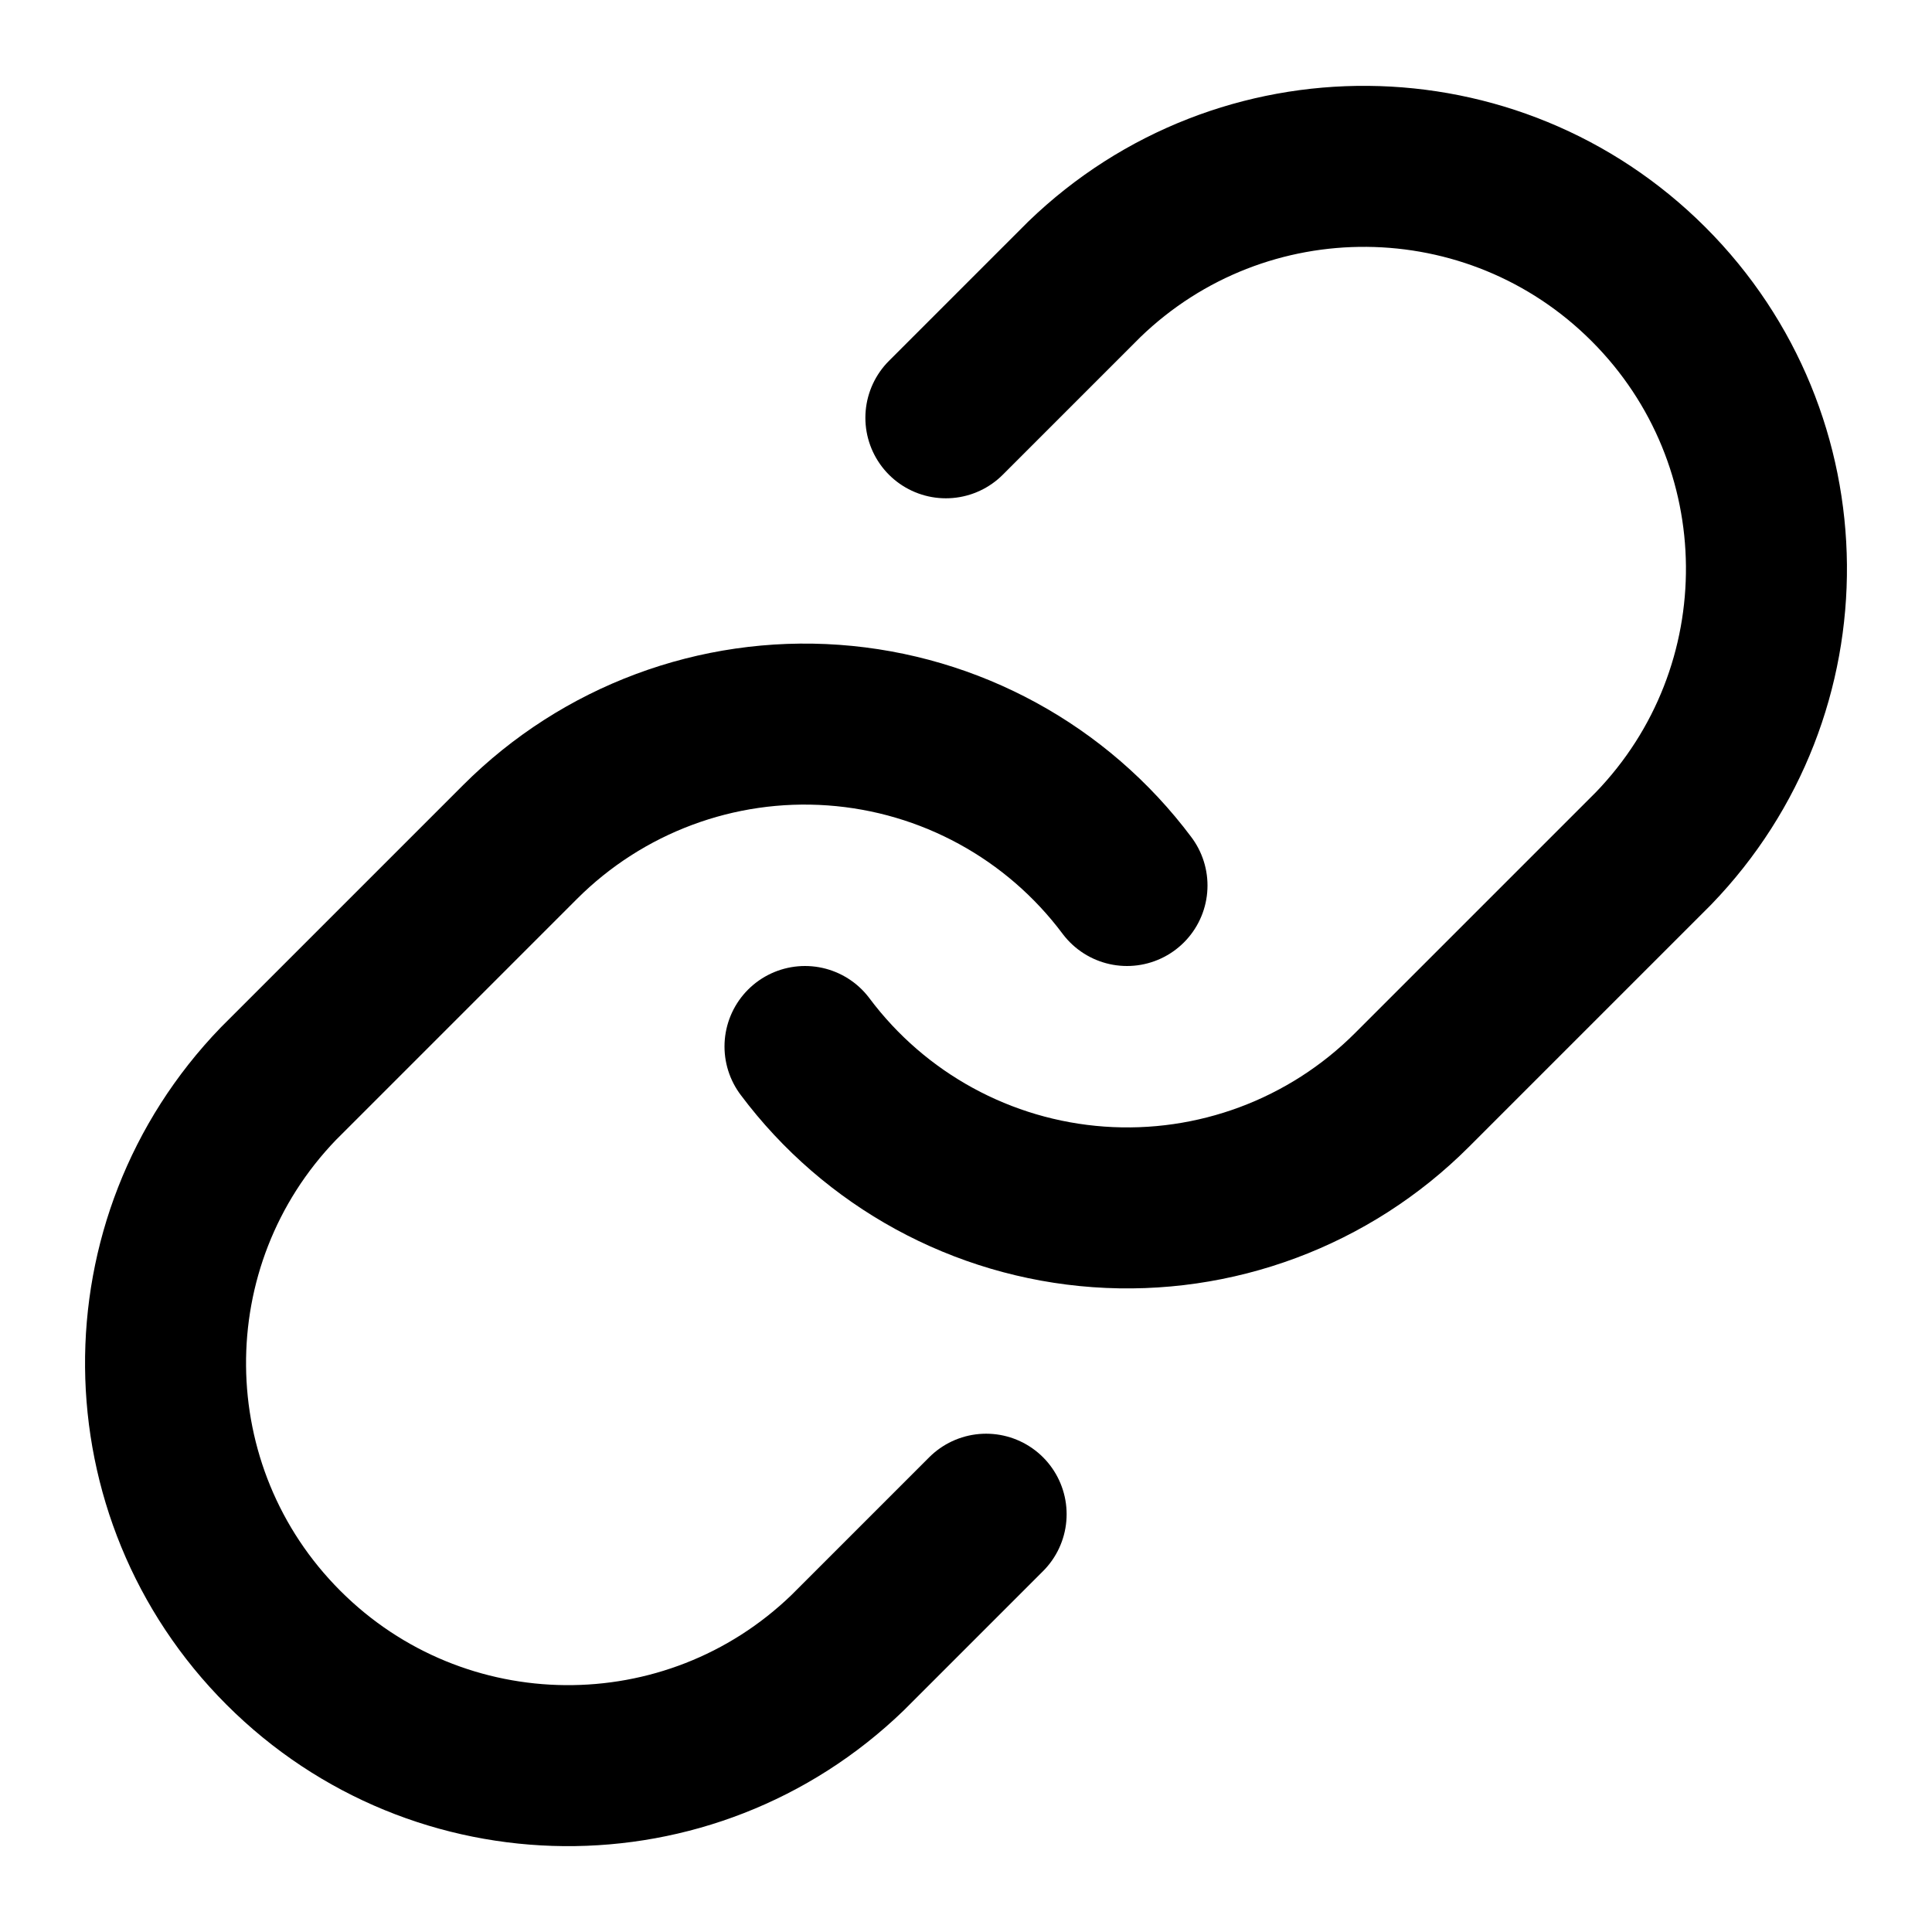
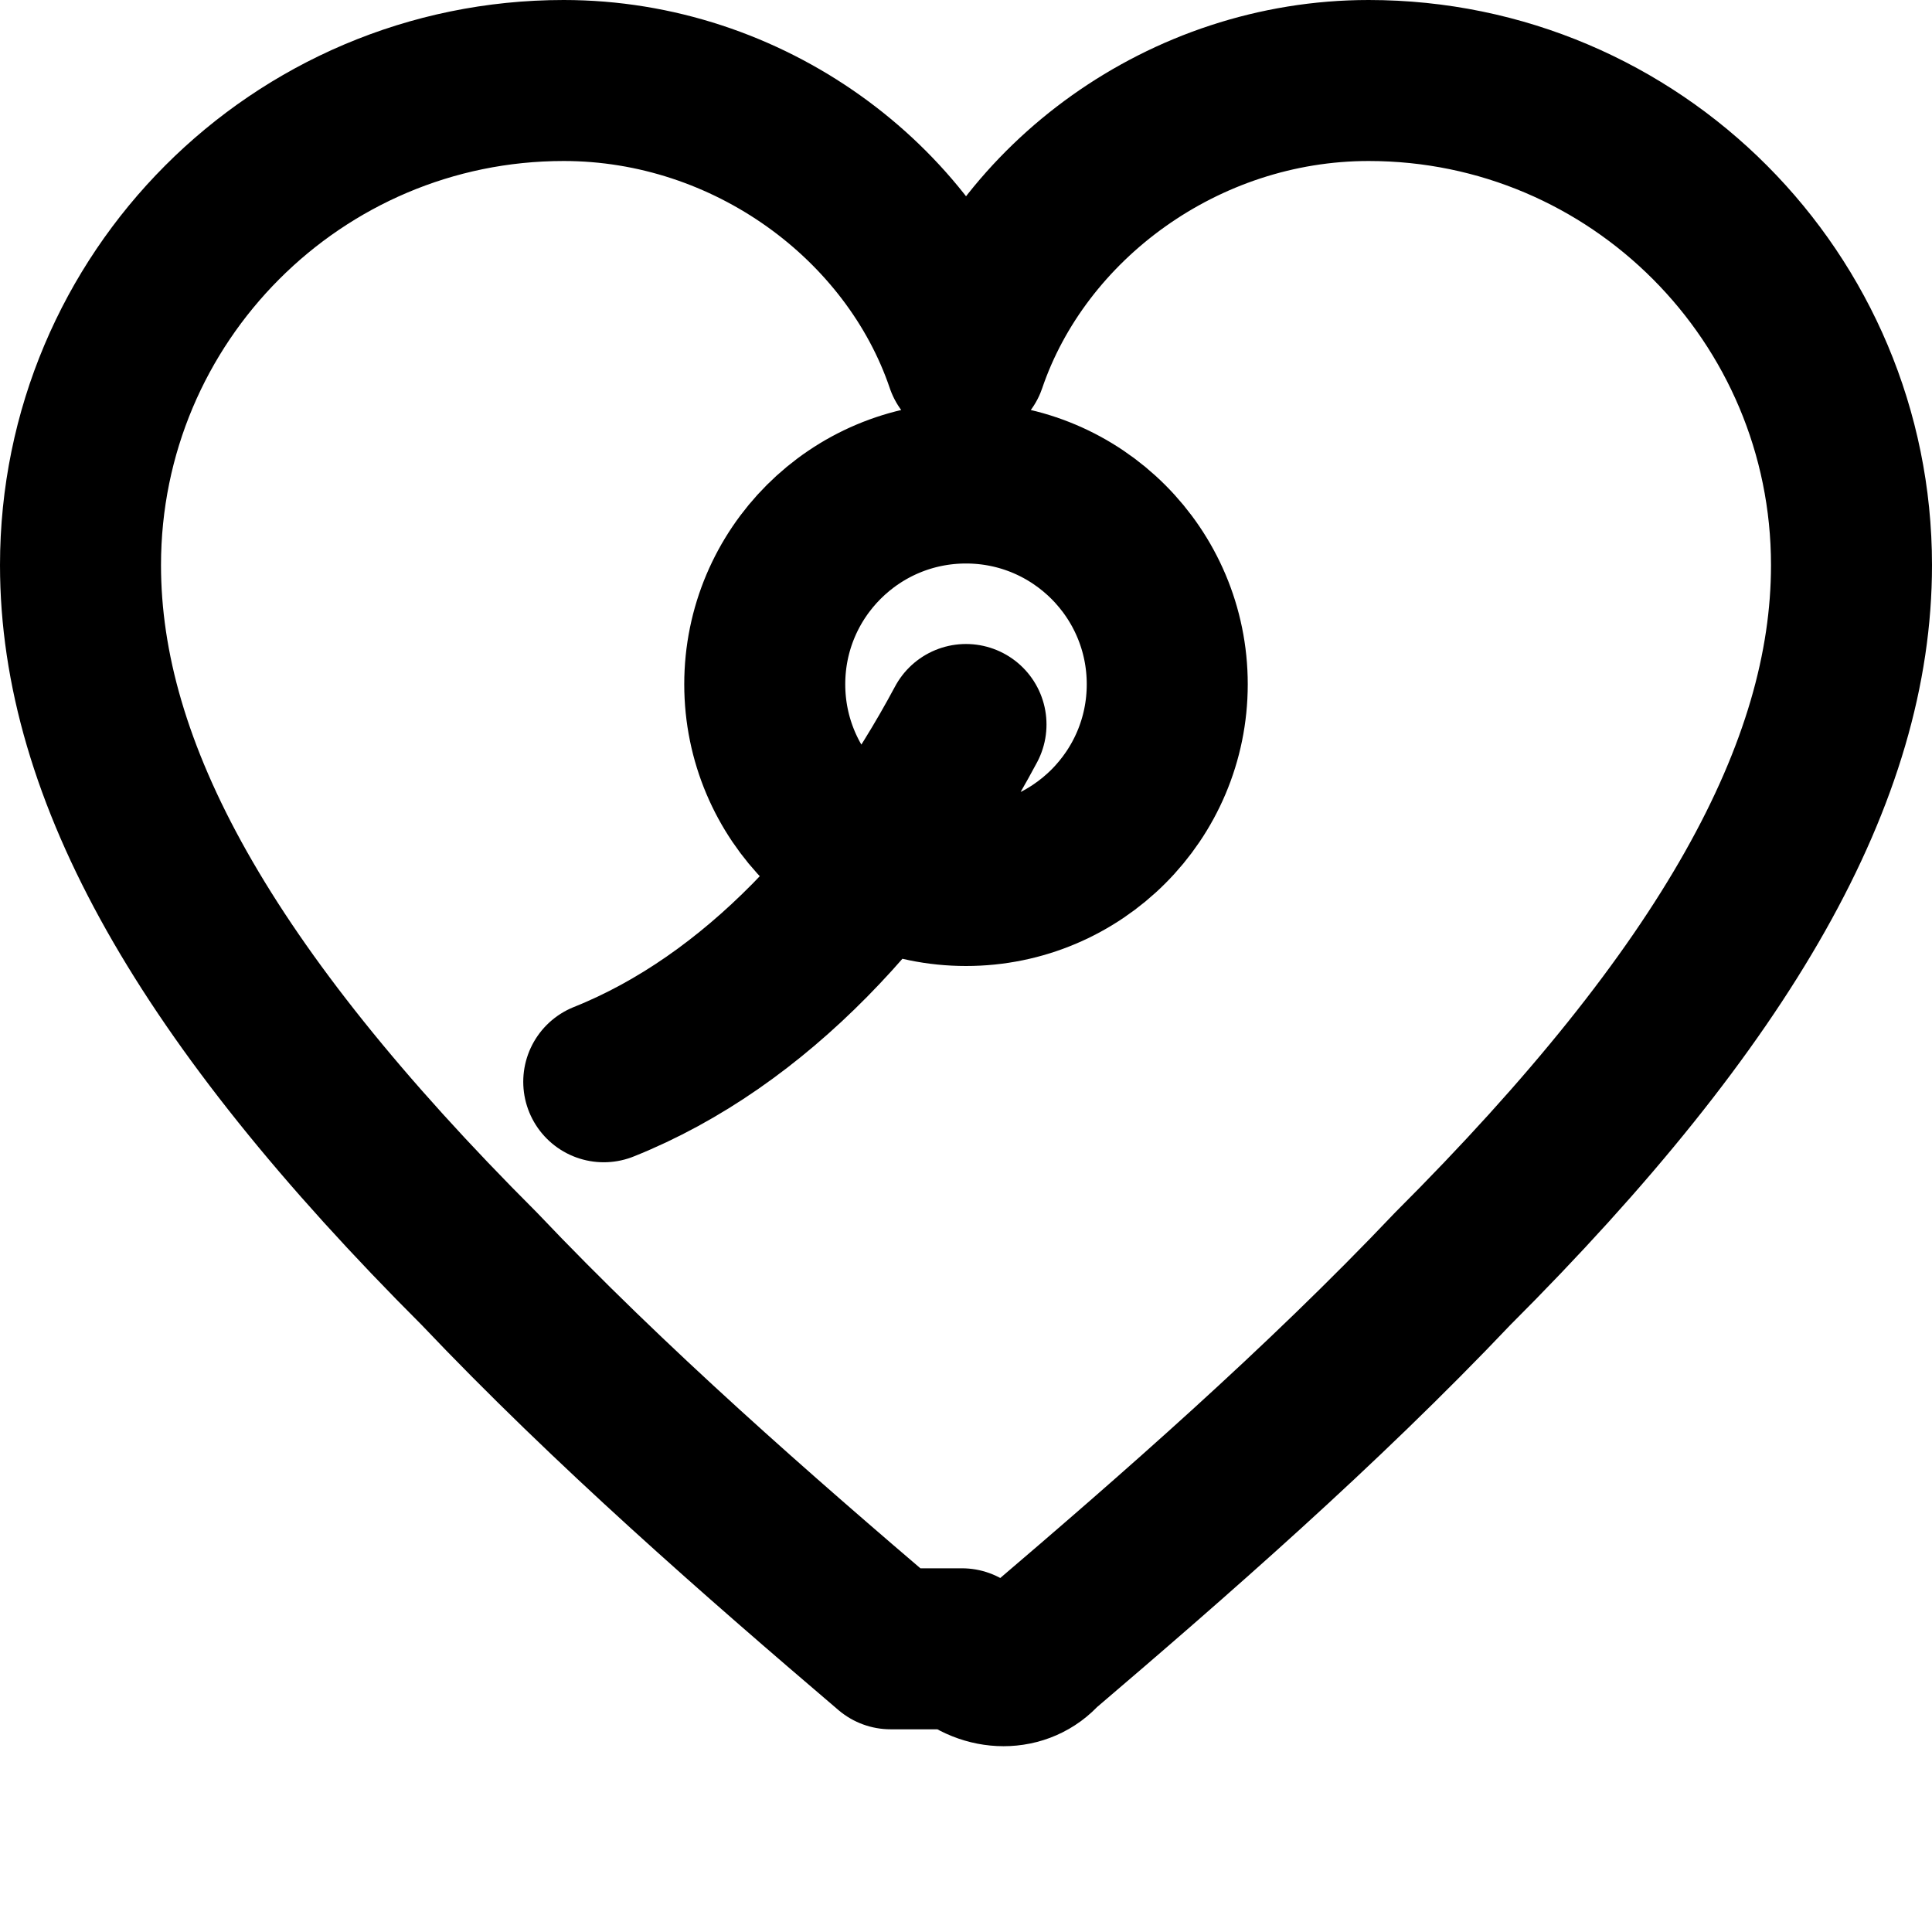
- <svg xmlns="http://www.w3.org/2000/svg" width="24" height="24" viewBox="0 0 24 24" fill="none">
-   <path d="M10 13a5 5 0 0 0 7.54.54l3-3a5 5 0 0 0-7.07-7.07l-1.72 1.72" stroke="currentColor" stroke-width="2" stroke-linecap="round" stroke-linejoin="round" />
-   <path d="M14 11a5 5 0 0 0-7.54-.54l-3 3a5 5 0 0 0 7.07 7.07l1.72-1.72" stroke="currentColor" stroke-width="2" stroke-linecap="round" stroke-linejoin="round" />
+ <svg xmlns="http://www.w3.org/2000/svg" width="24" height="24" viewBox="0 0 24 24" fill="none" stroke="currentColor" stroke-width="2" stroke-linecap="round" stroke-linejoin="round">
+   <path d="M11.95 20.482c.306.28.743.28.986 0 1.637-1.396 3.48-3.003 5.109-4.72C21.46 12.35 23 9.58 23 7.02 23 3.694 20.312 1 17.002 1c-2.296 0-4.322 1.5-5.002 3.5C11.322 2.5 9.296 1 7.002 1 3.692 1 1 3.694 1 7.02c0 2.56 1.54 5.33 4.955 8.742 1.629 1.717 3.472 3.324 5.109 4.72zM12 11a2.5 2.5 0 1 0 0-5 2.5 2.5 0 0 0 0 5zM7.5 13.438c1.886-.754 3.44-2.454 4.5-4.438" />
</svg>
